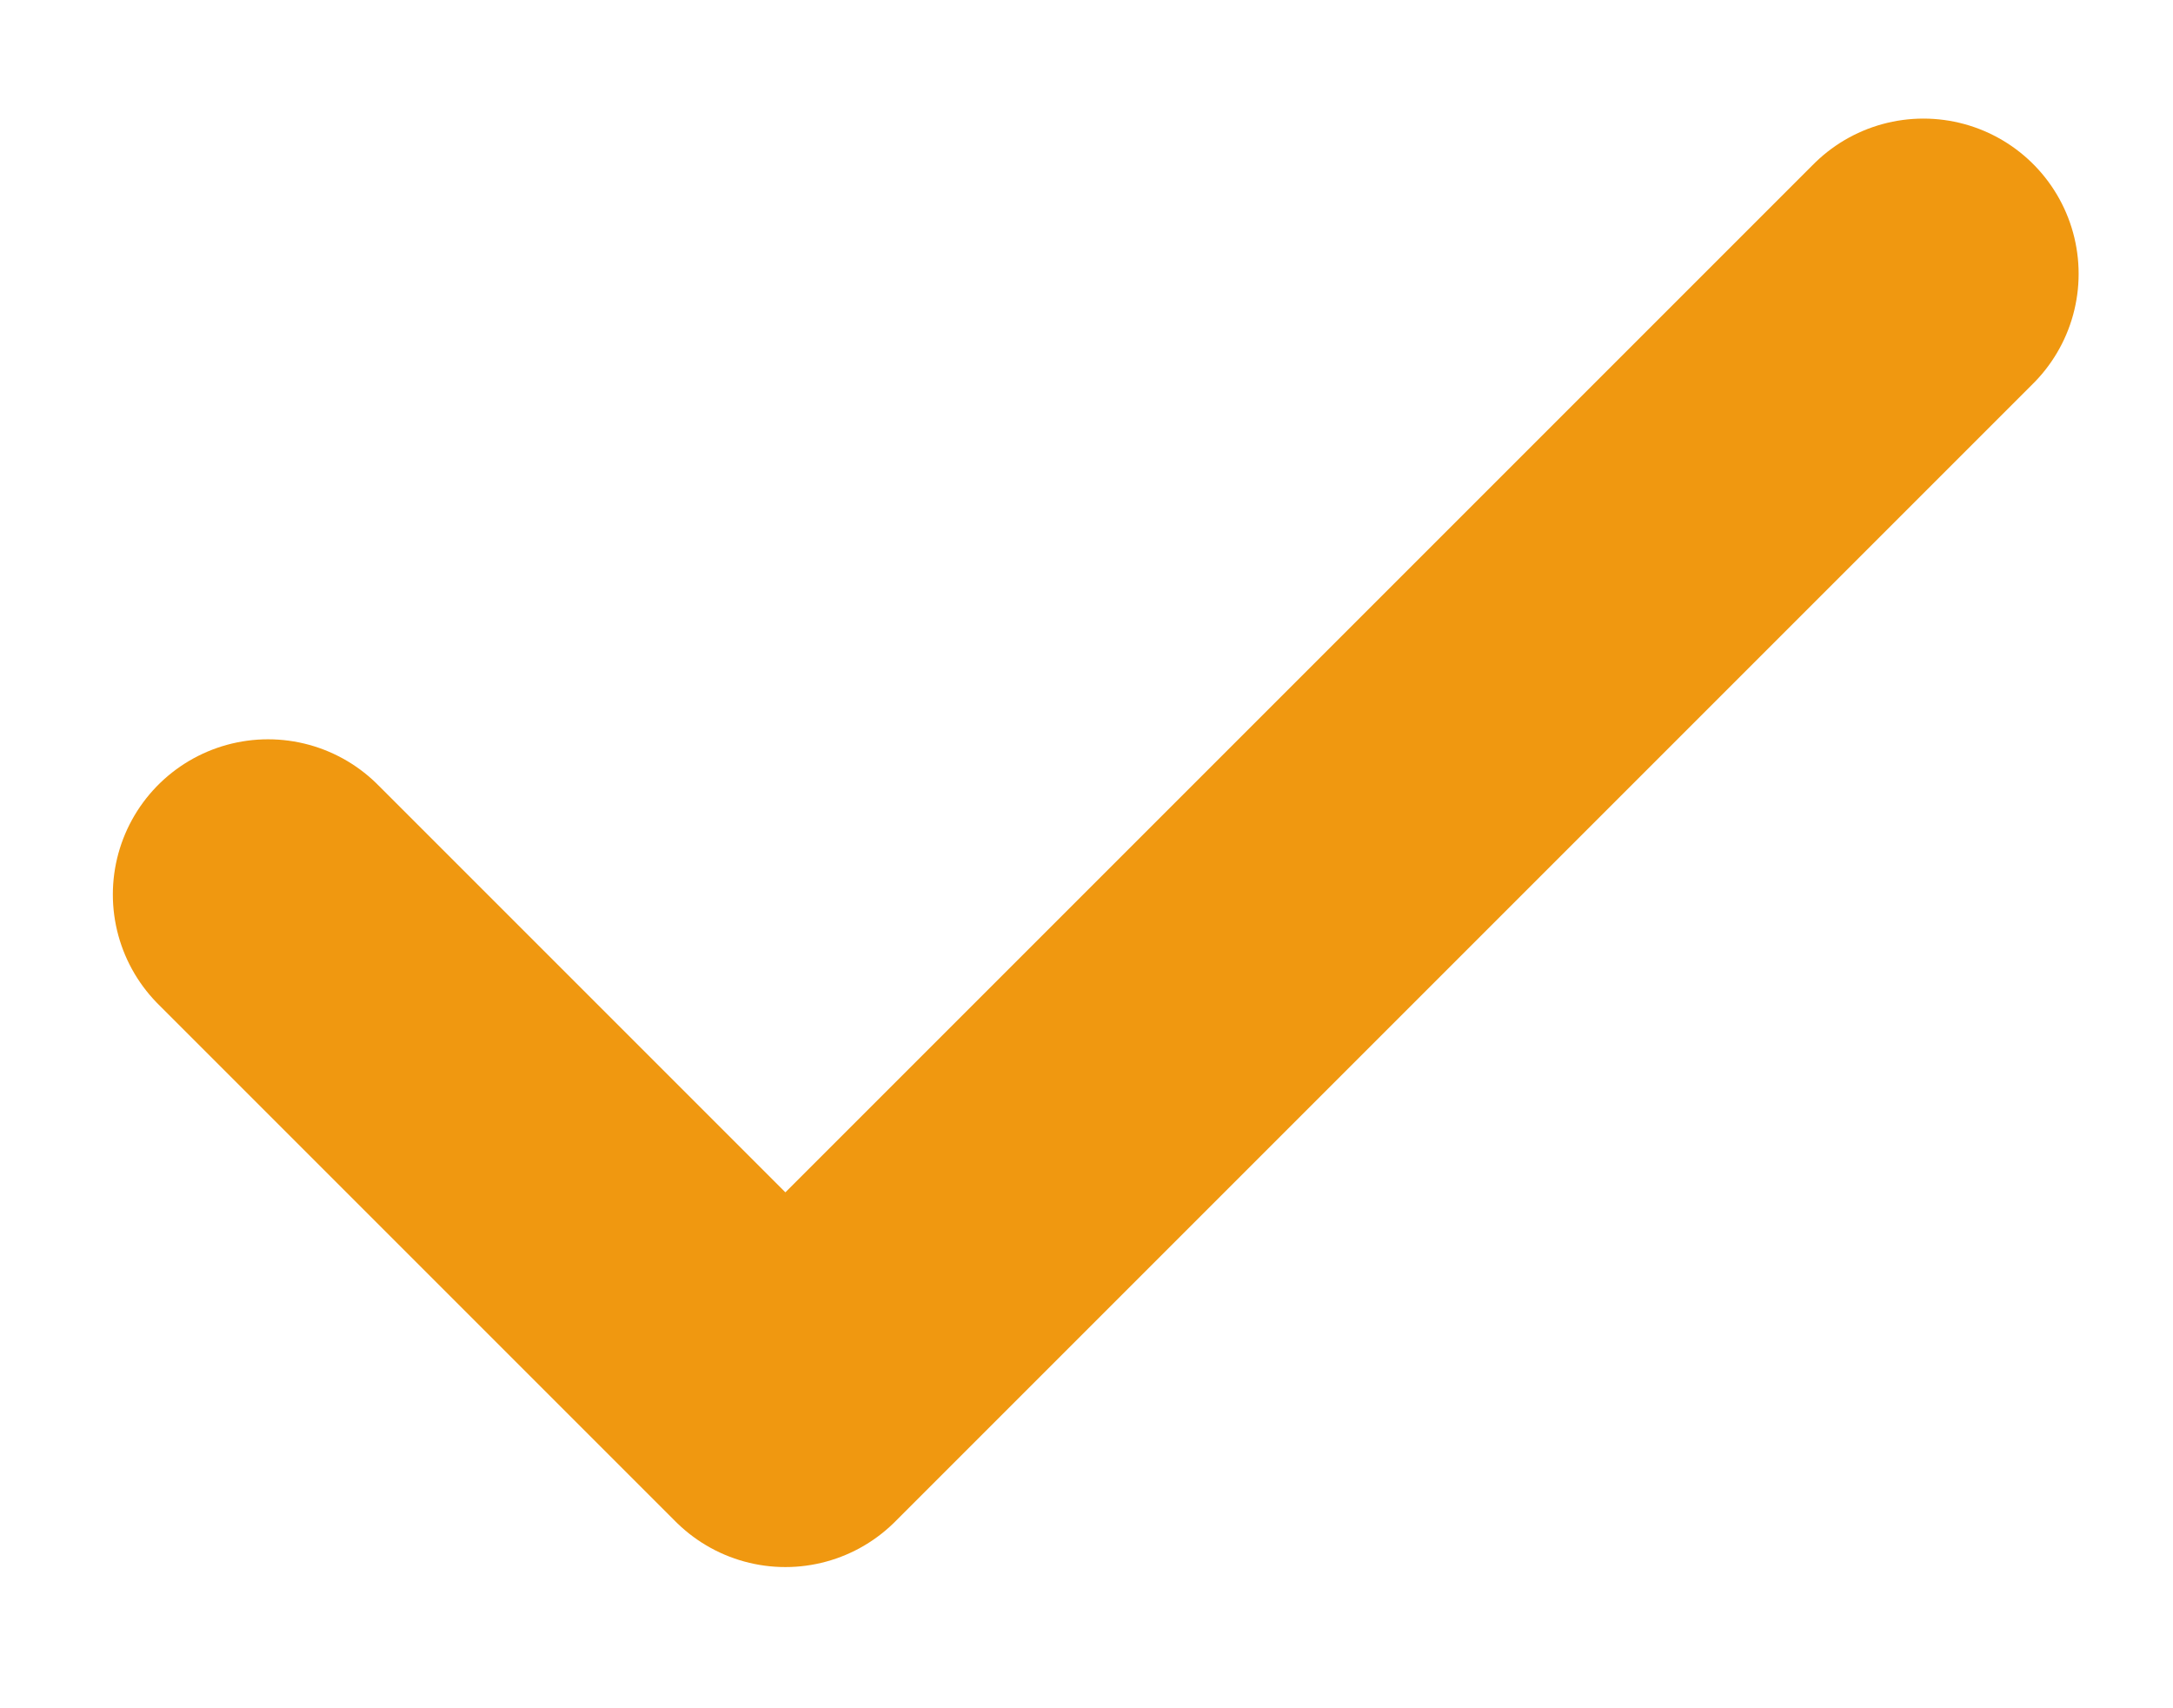
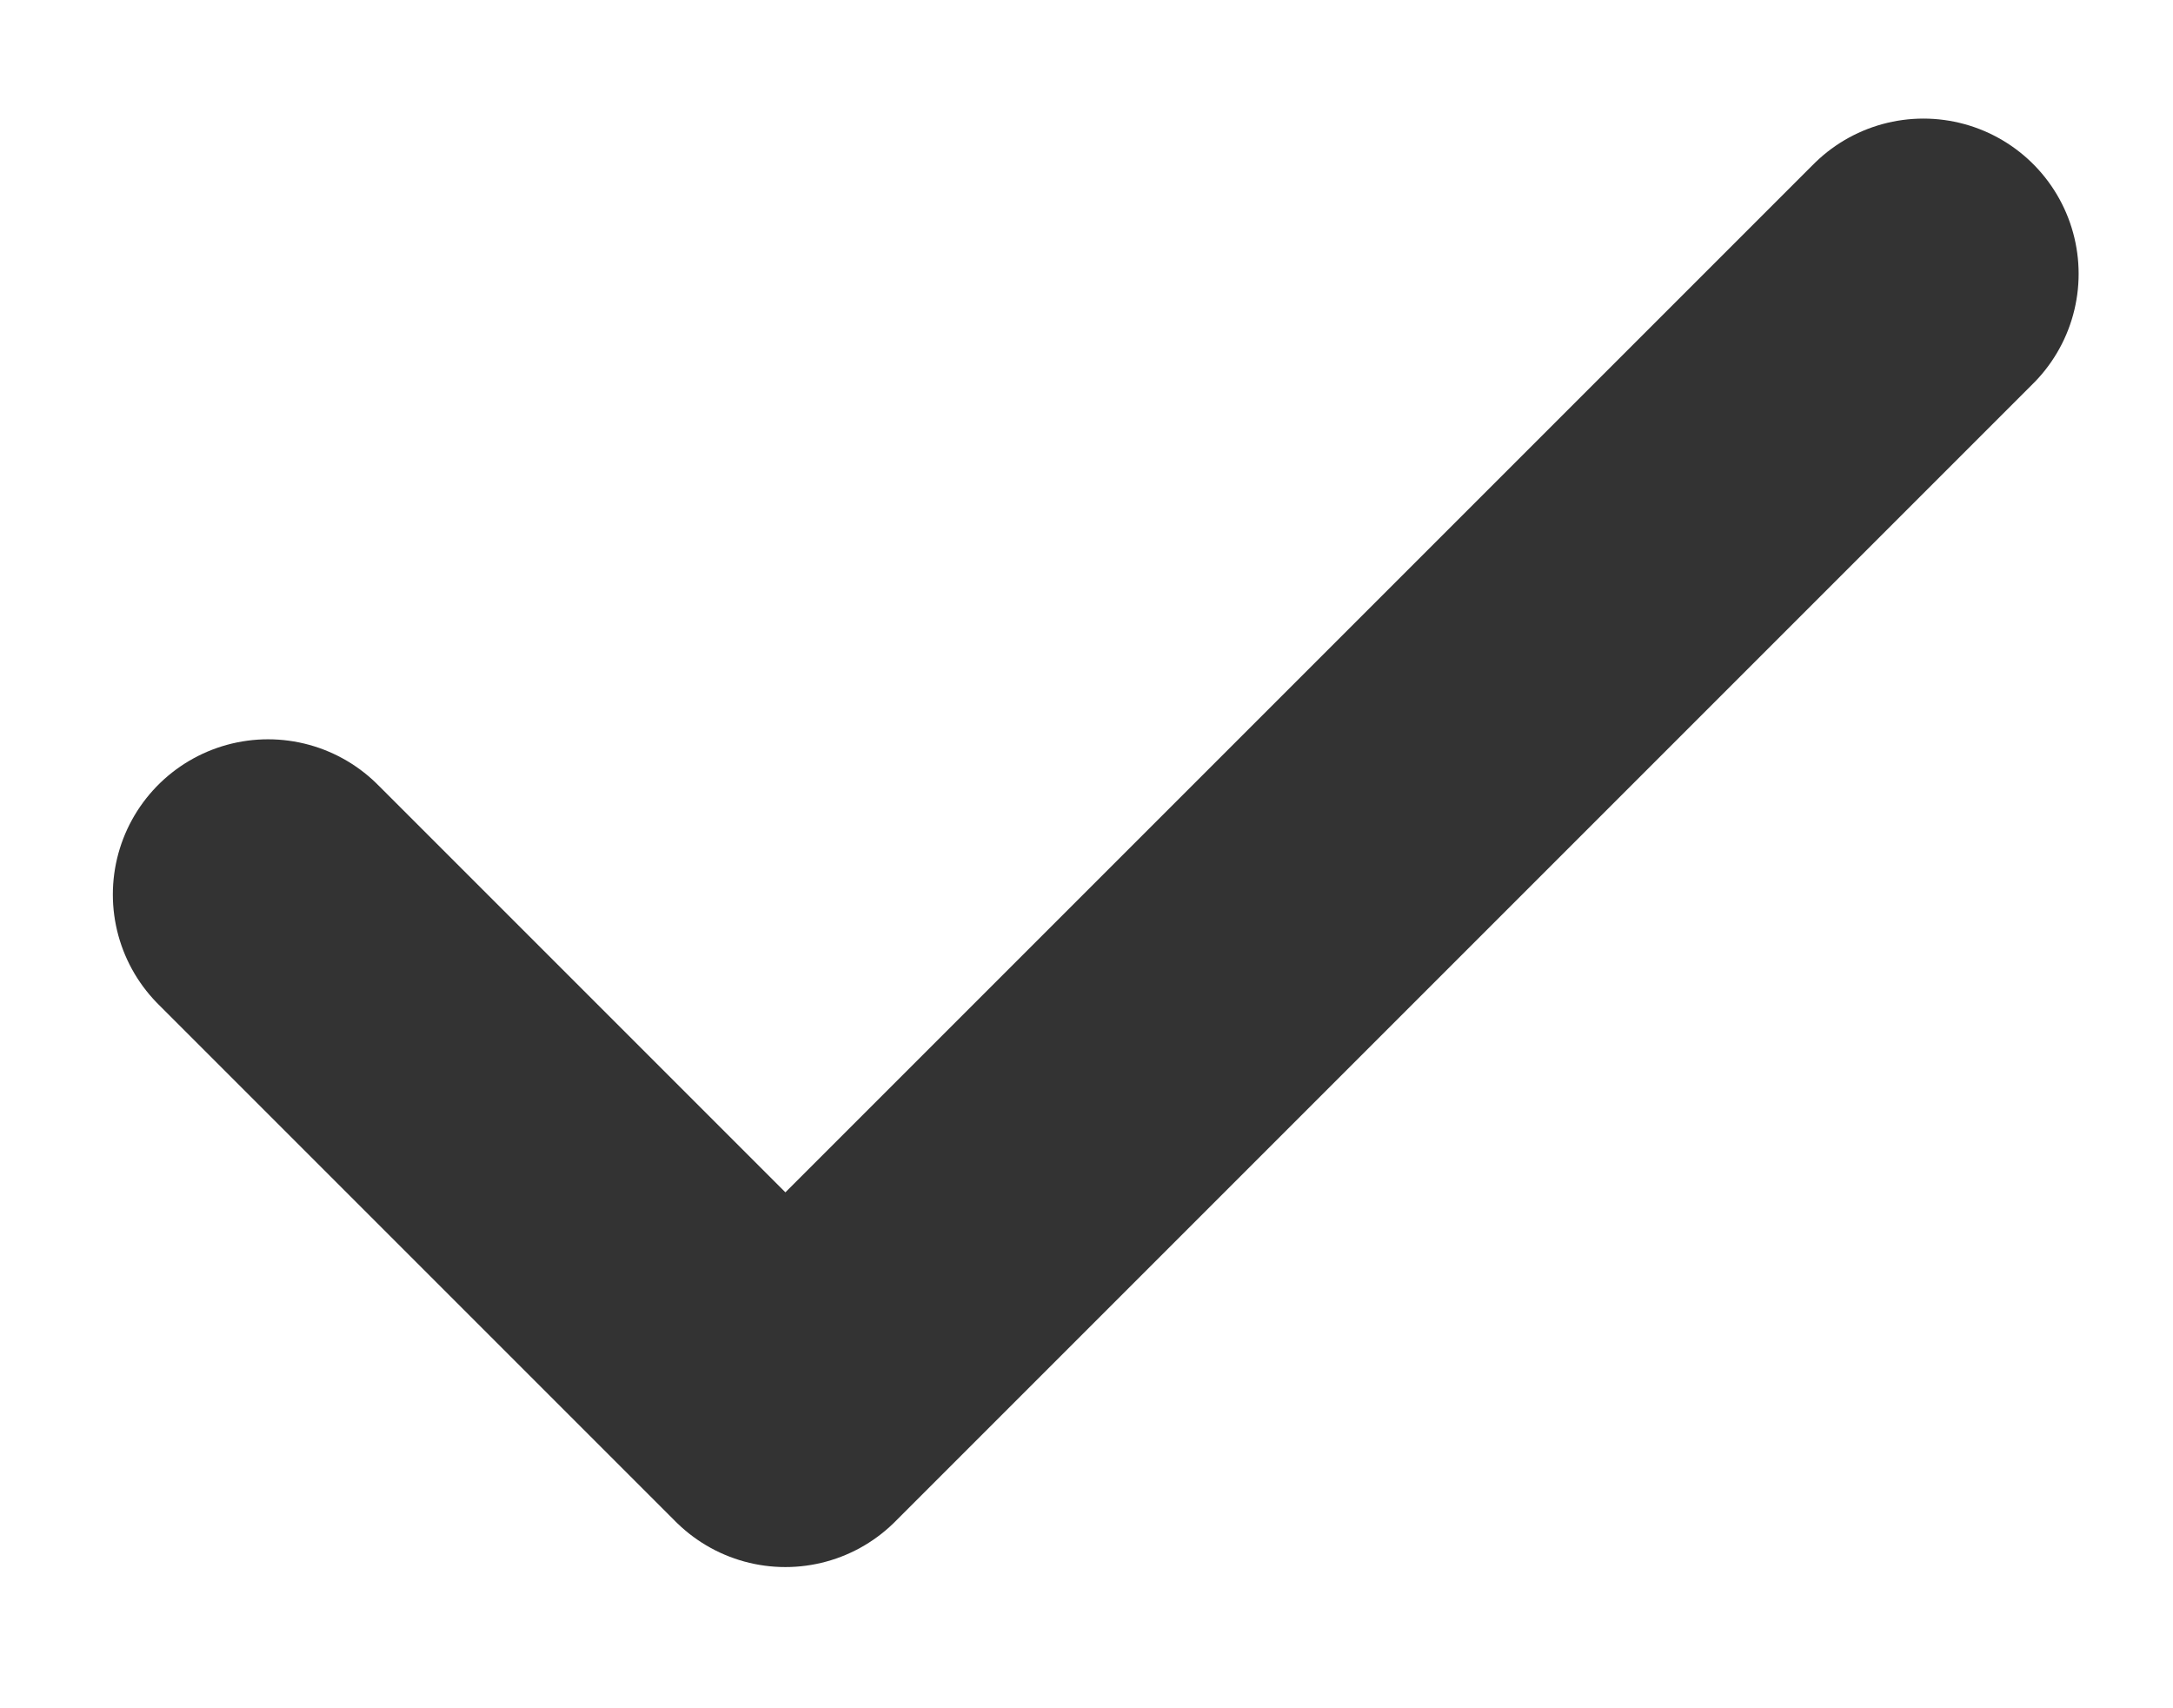
<svg xmlns="http://www.w3.org/2000/svg" width="14" height="11" viewBox="0 0 14 11" fill="none">
-   <path d="M12.392 1.764L5.06 9.096L1.727 5.763" stroke="#F09810" stroke-width="2" stroke-linecap="round" stroke-linejoin="round" />
+   <path d="M12.392 1.764L5.06 9.096L1.727 5.763" stroke="#333333" stroke-width="2" stroke-linecap="round" stroke-linejoin="round" />
</svg>
